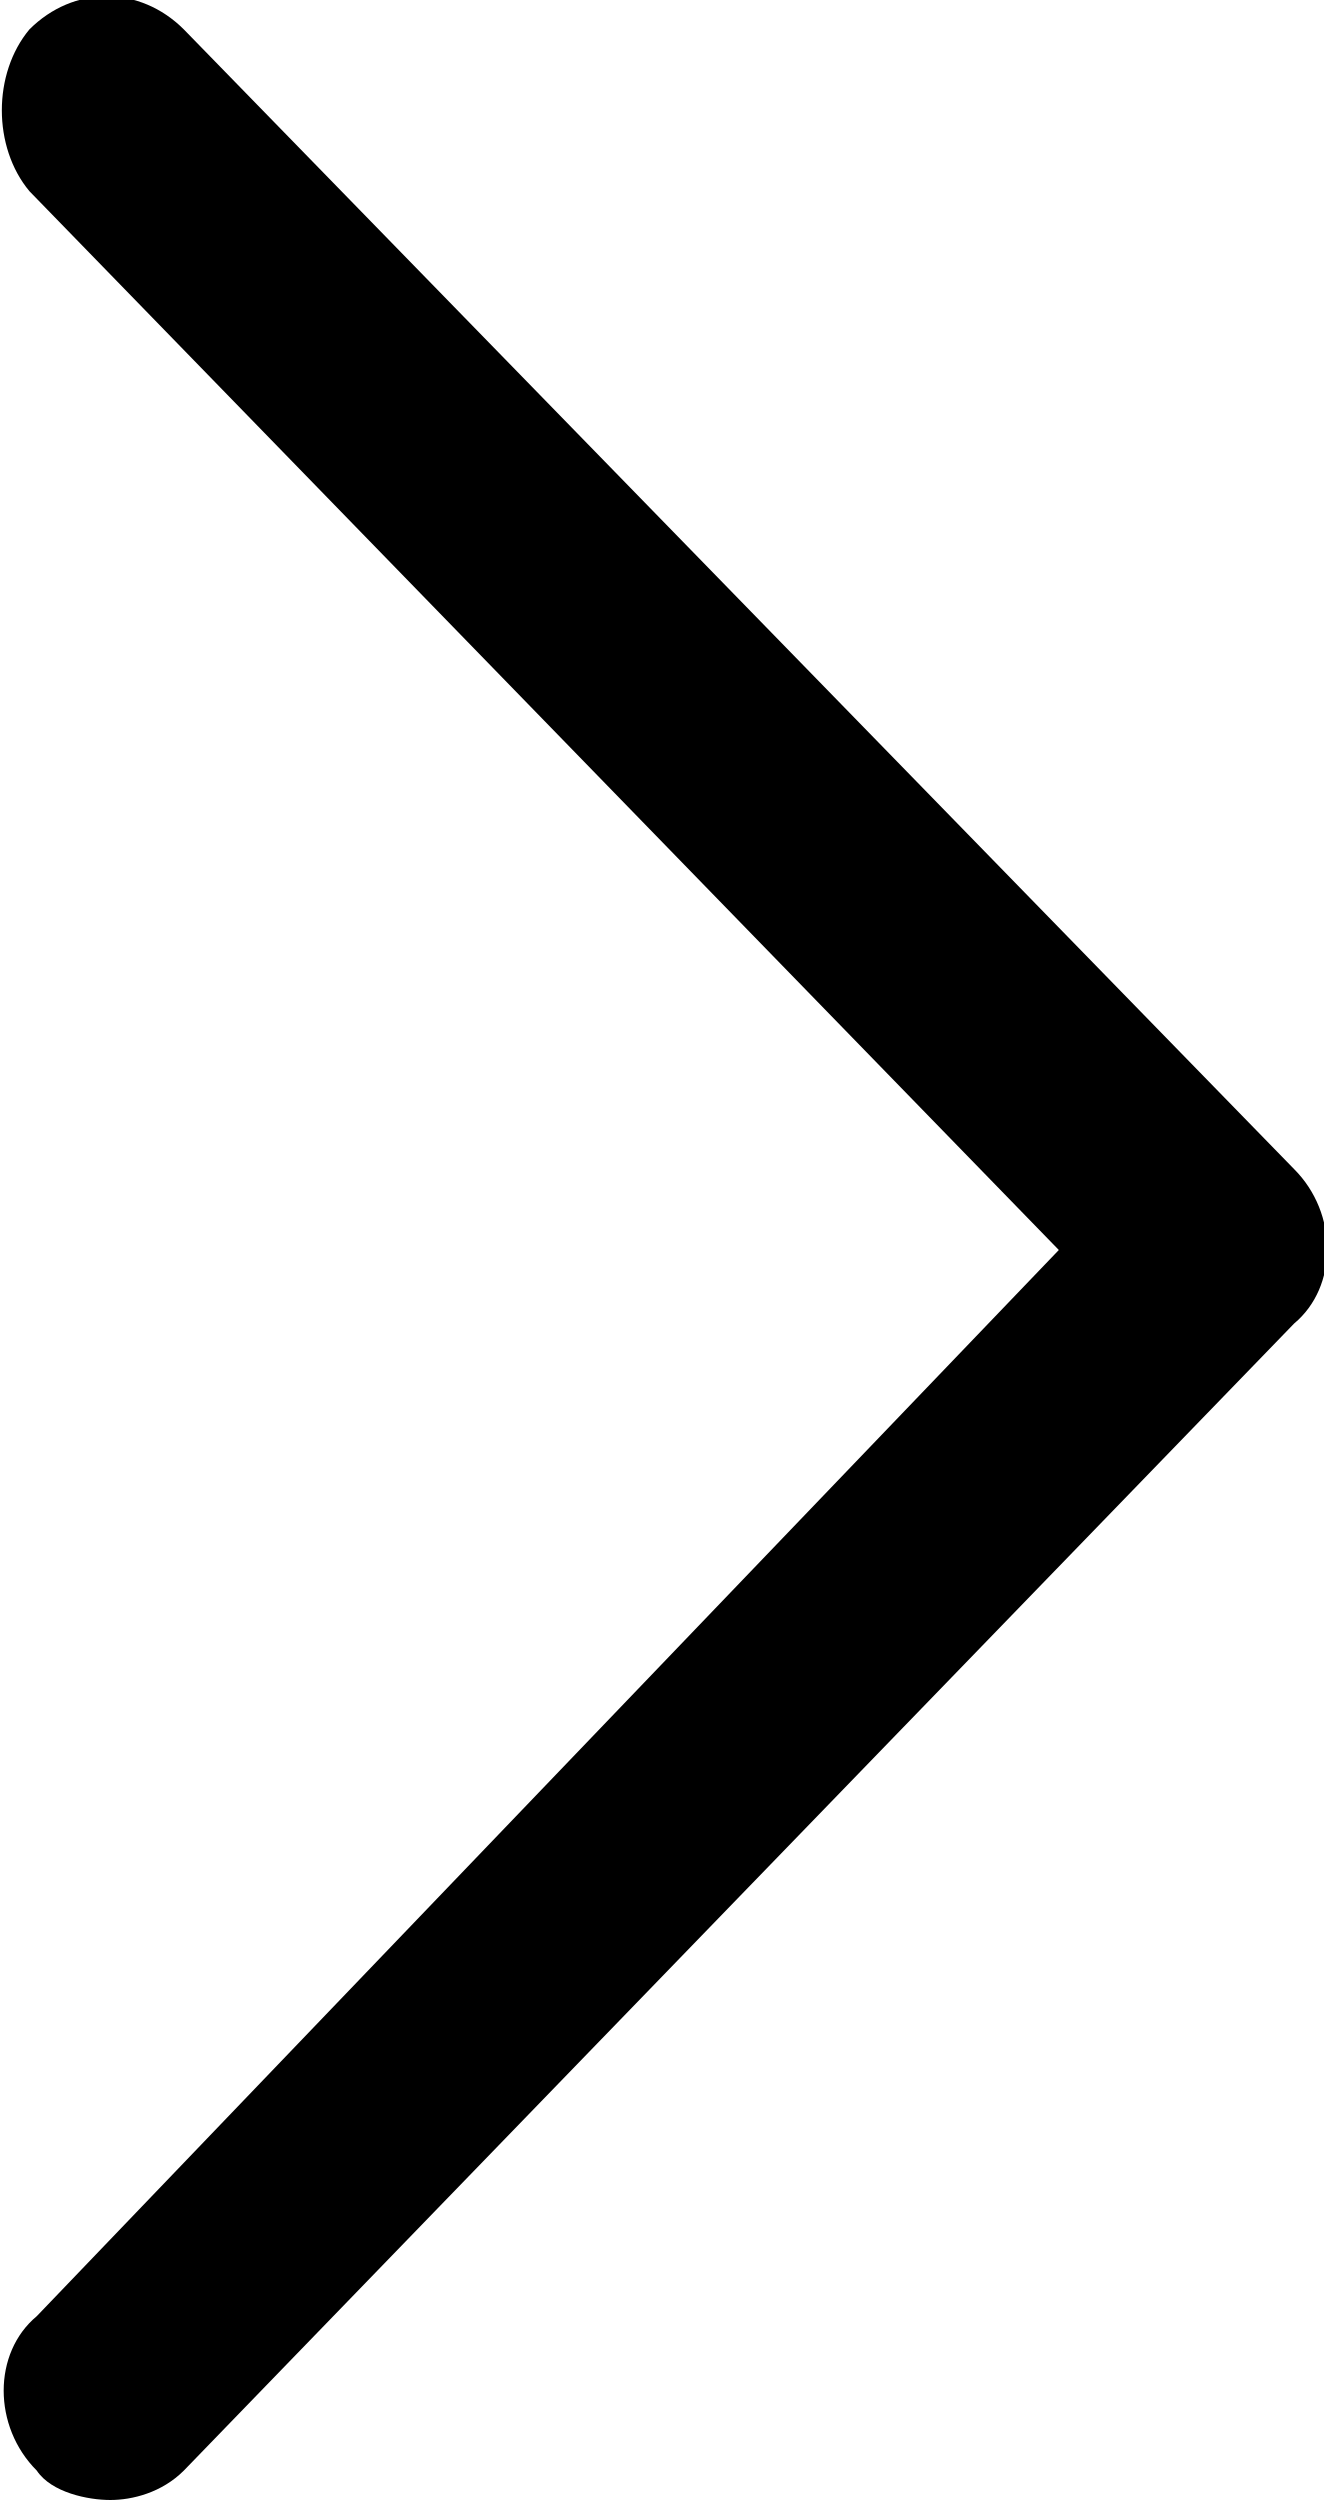
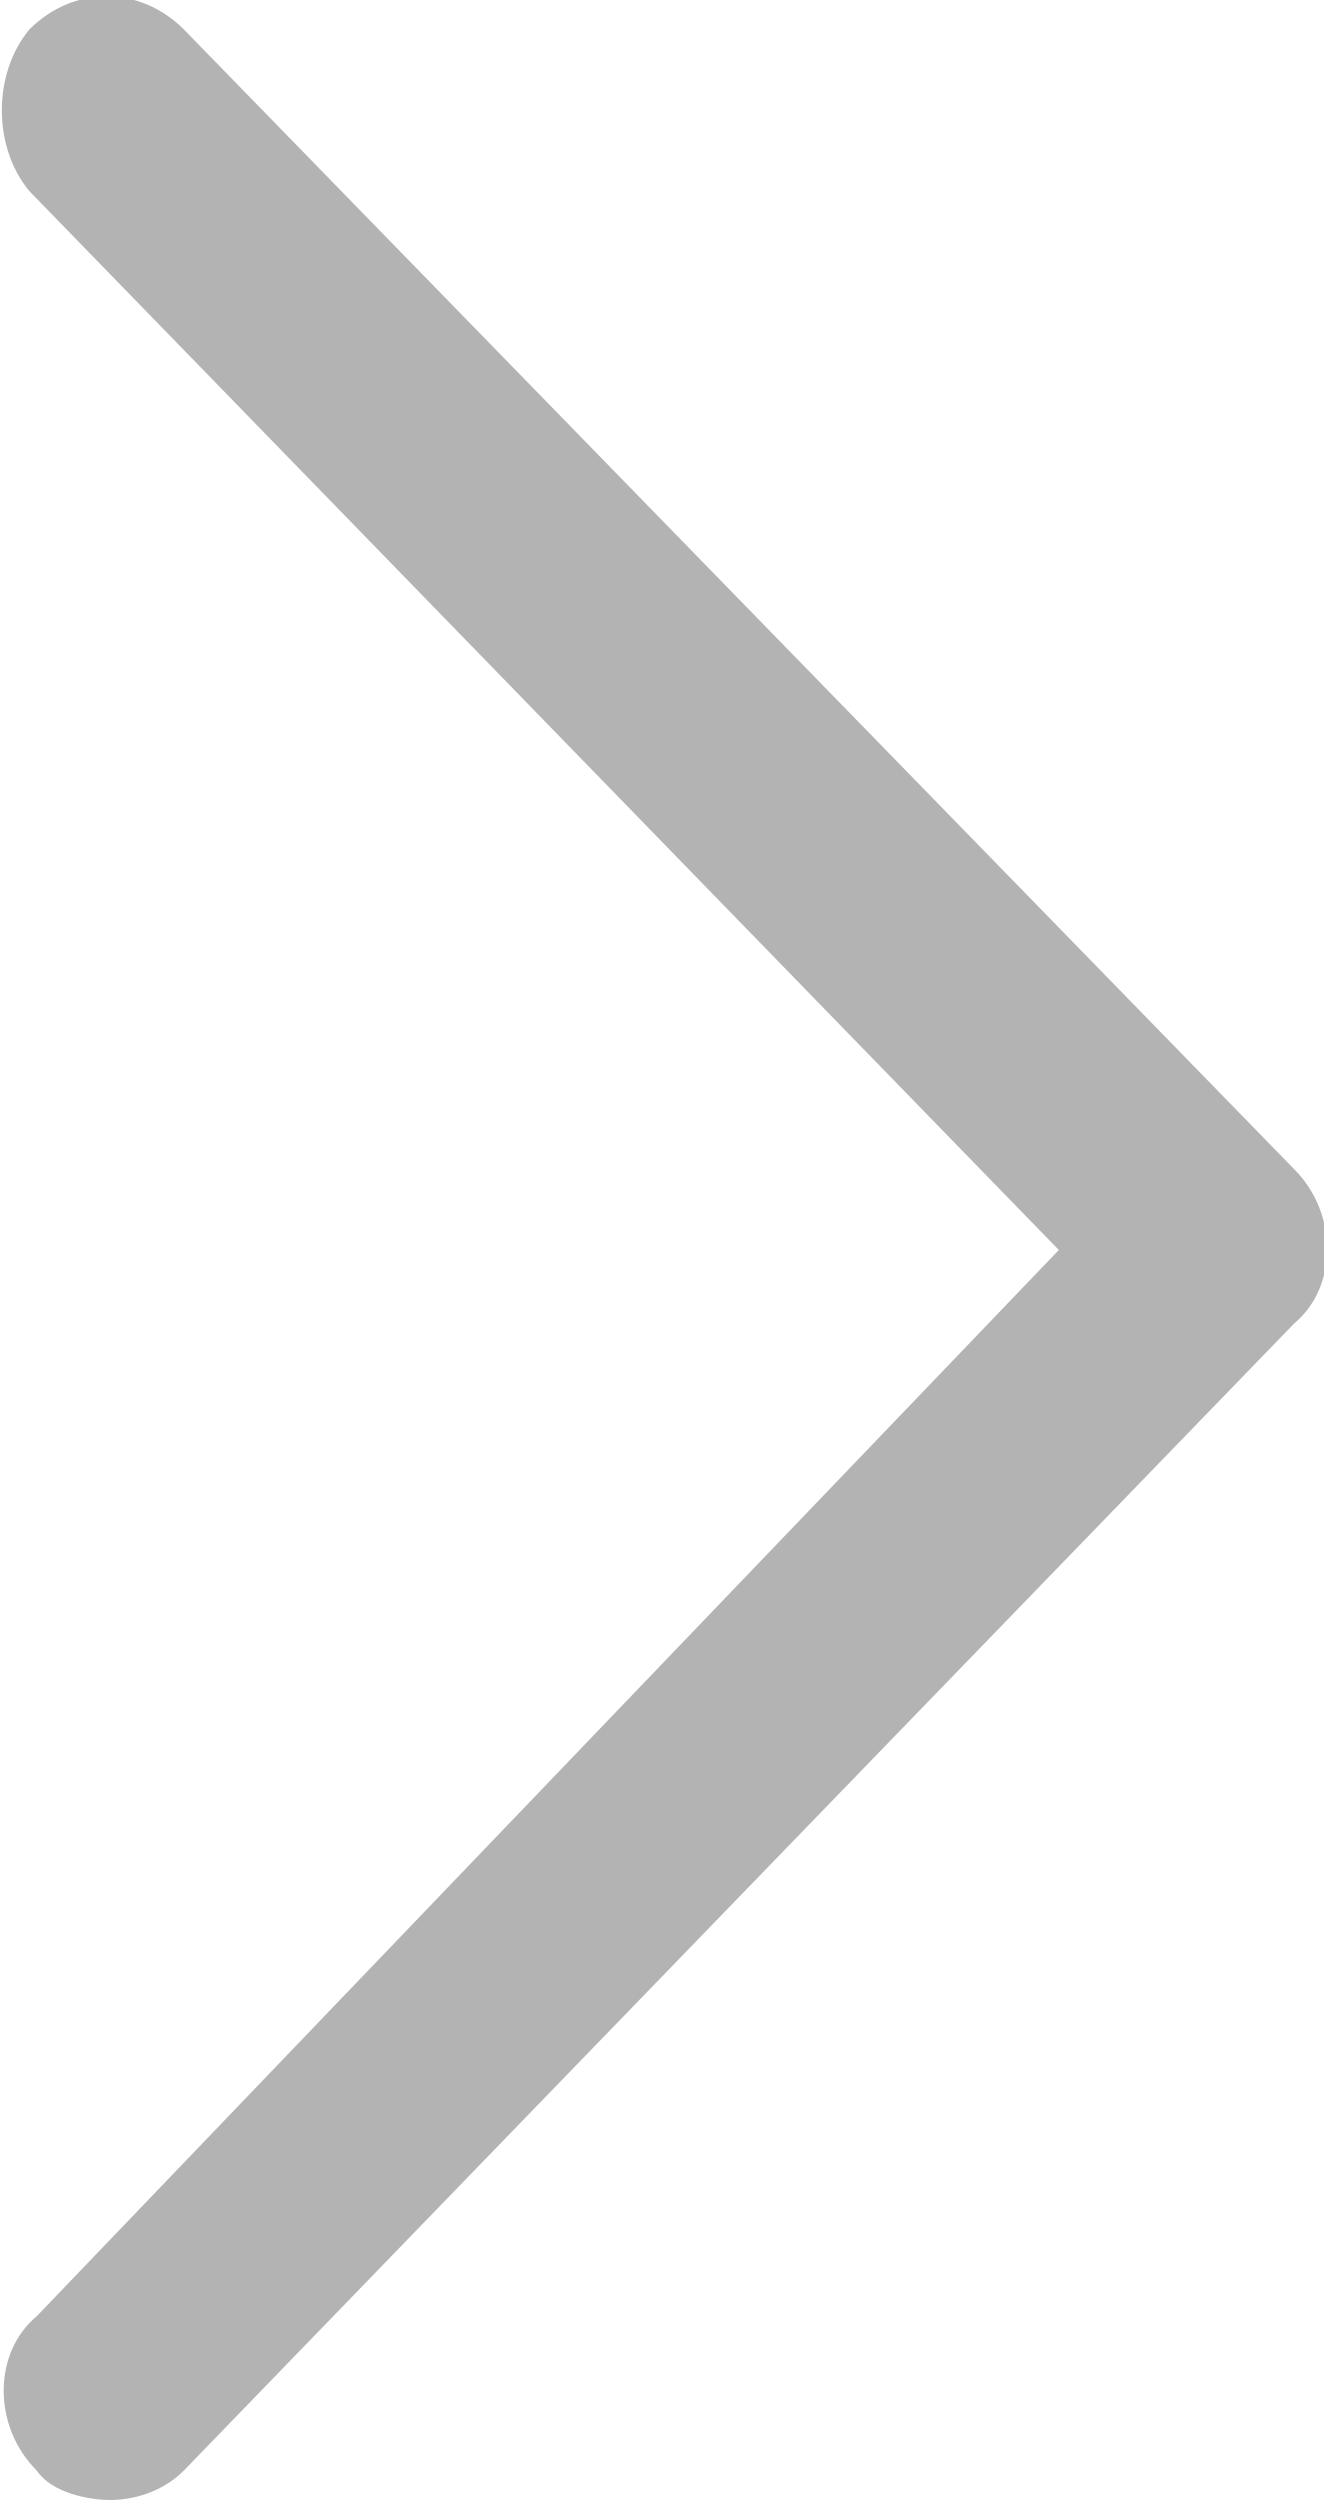
- <svg xmlns="http://www.w3.org/2000/svg" version="1.1" id="Layer_1" x="0px" y="0px" viewBox="0 0 18 34" style="enable-background:new 0 0 18 34;" xml:space="preserve">
-   <path d="M14.4,17L0.4,2.6C-0.1,2-0.1,1,0.4,0.4c0.6-0.6,1.5-0.6,2.1,0l15.1,15.5c0.6,0.6,0.6,1.6,0,2.1L2.5,33.6 c-0.3,0.3-0.7,0.4-1,0.4s-0.8-0.1-1-0.4c-0.6-0.6-0.6-1.6,0-2.1L14.4,17z" />
+ <svg xmlns="http://www.w3.org/2000/svg" viewBox="0 0 18 34">
+   <path d="M14.4 17L.4 2.6C-.1 2-.1 1 .4.4 1-.2 1.9-.2 2.5.4l15.1 15.5c.6.6.6 1.6 0 2.1L2.5 33.6c-.3.3-.7.4-1 .4s-.8-.1-1-.4c-.6-.6-.6-1.6 0-2.1L14.4 17z" fill="#b3b3b3" />
</svg>
